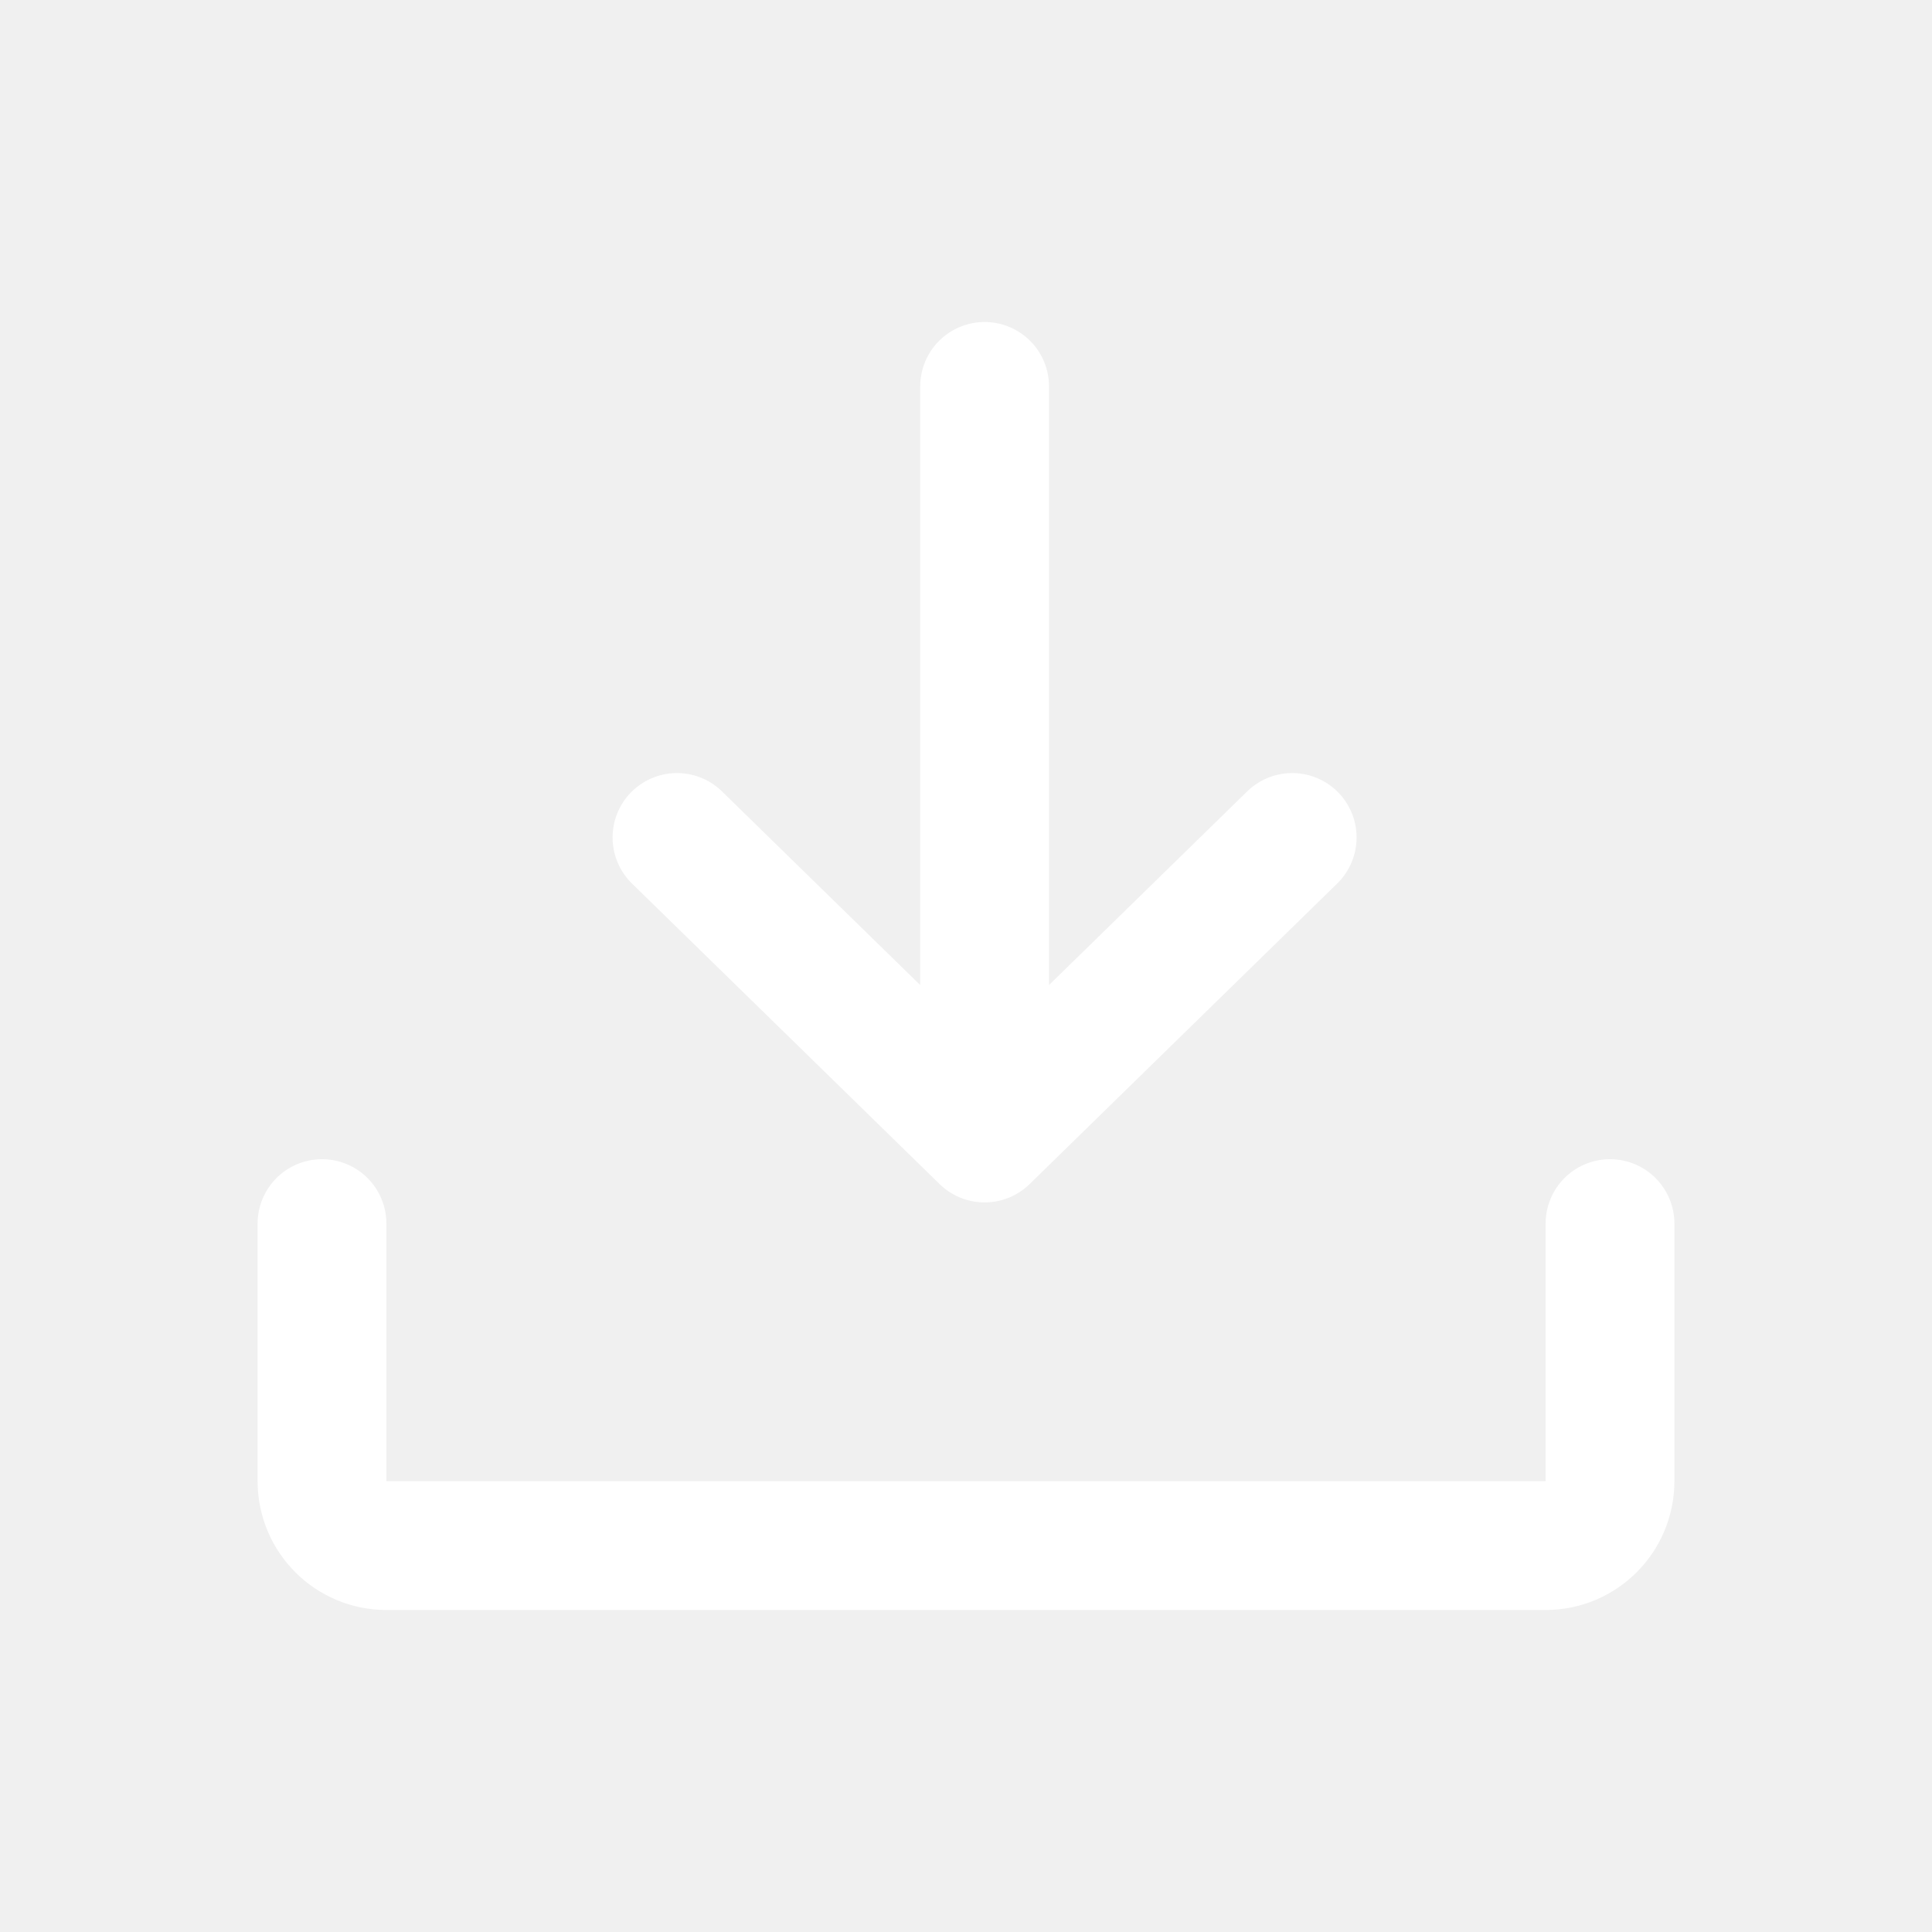
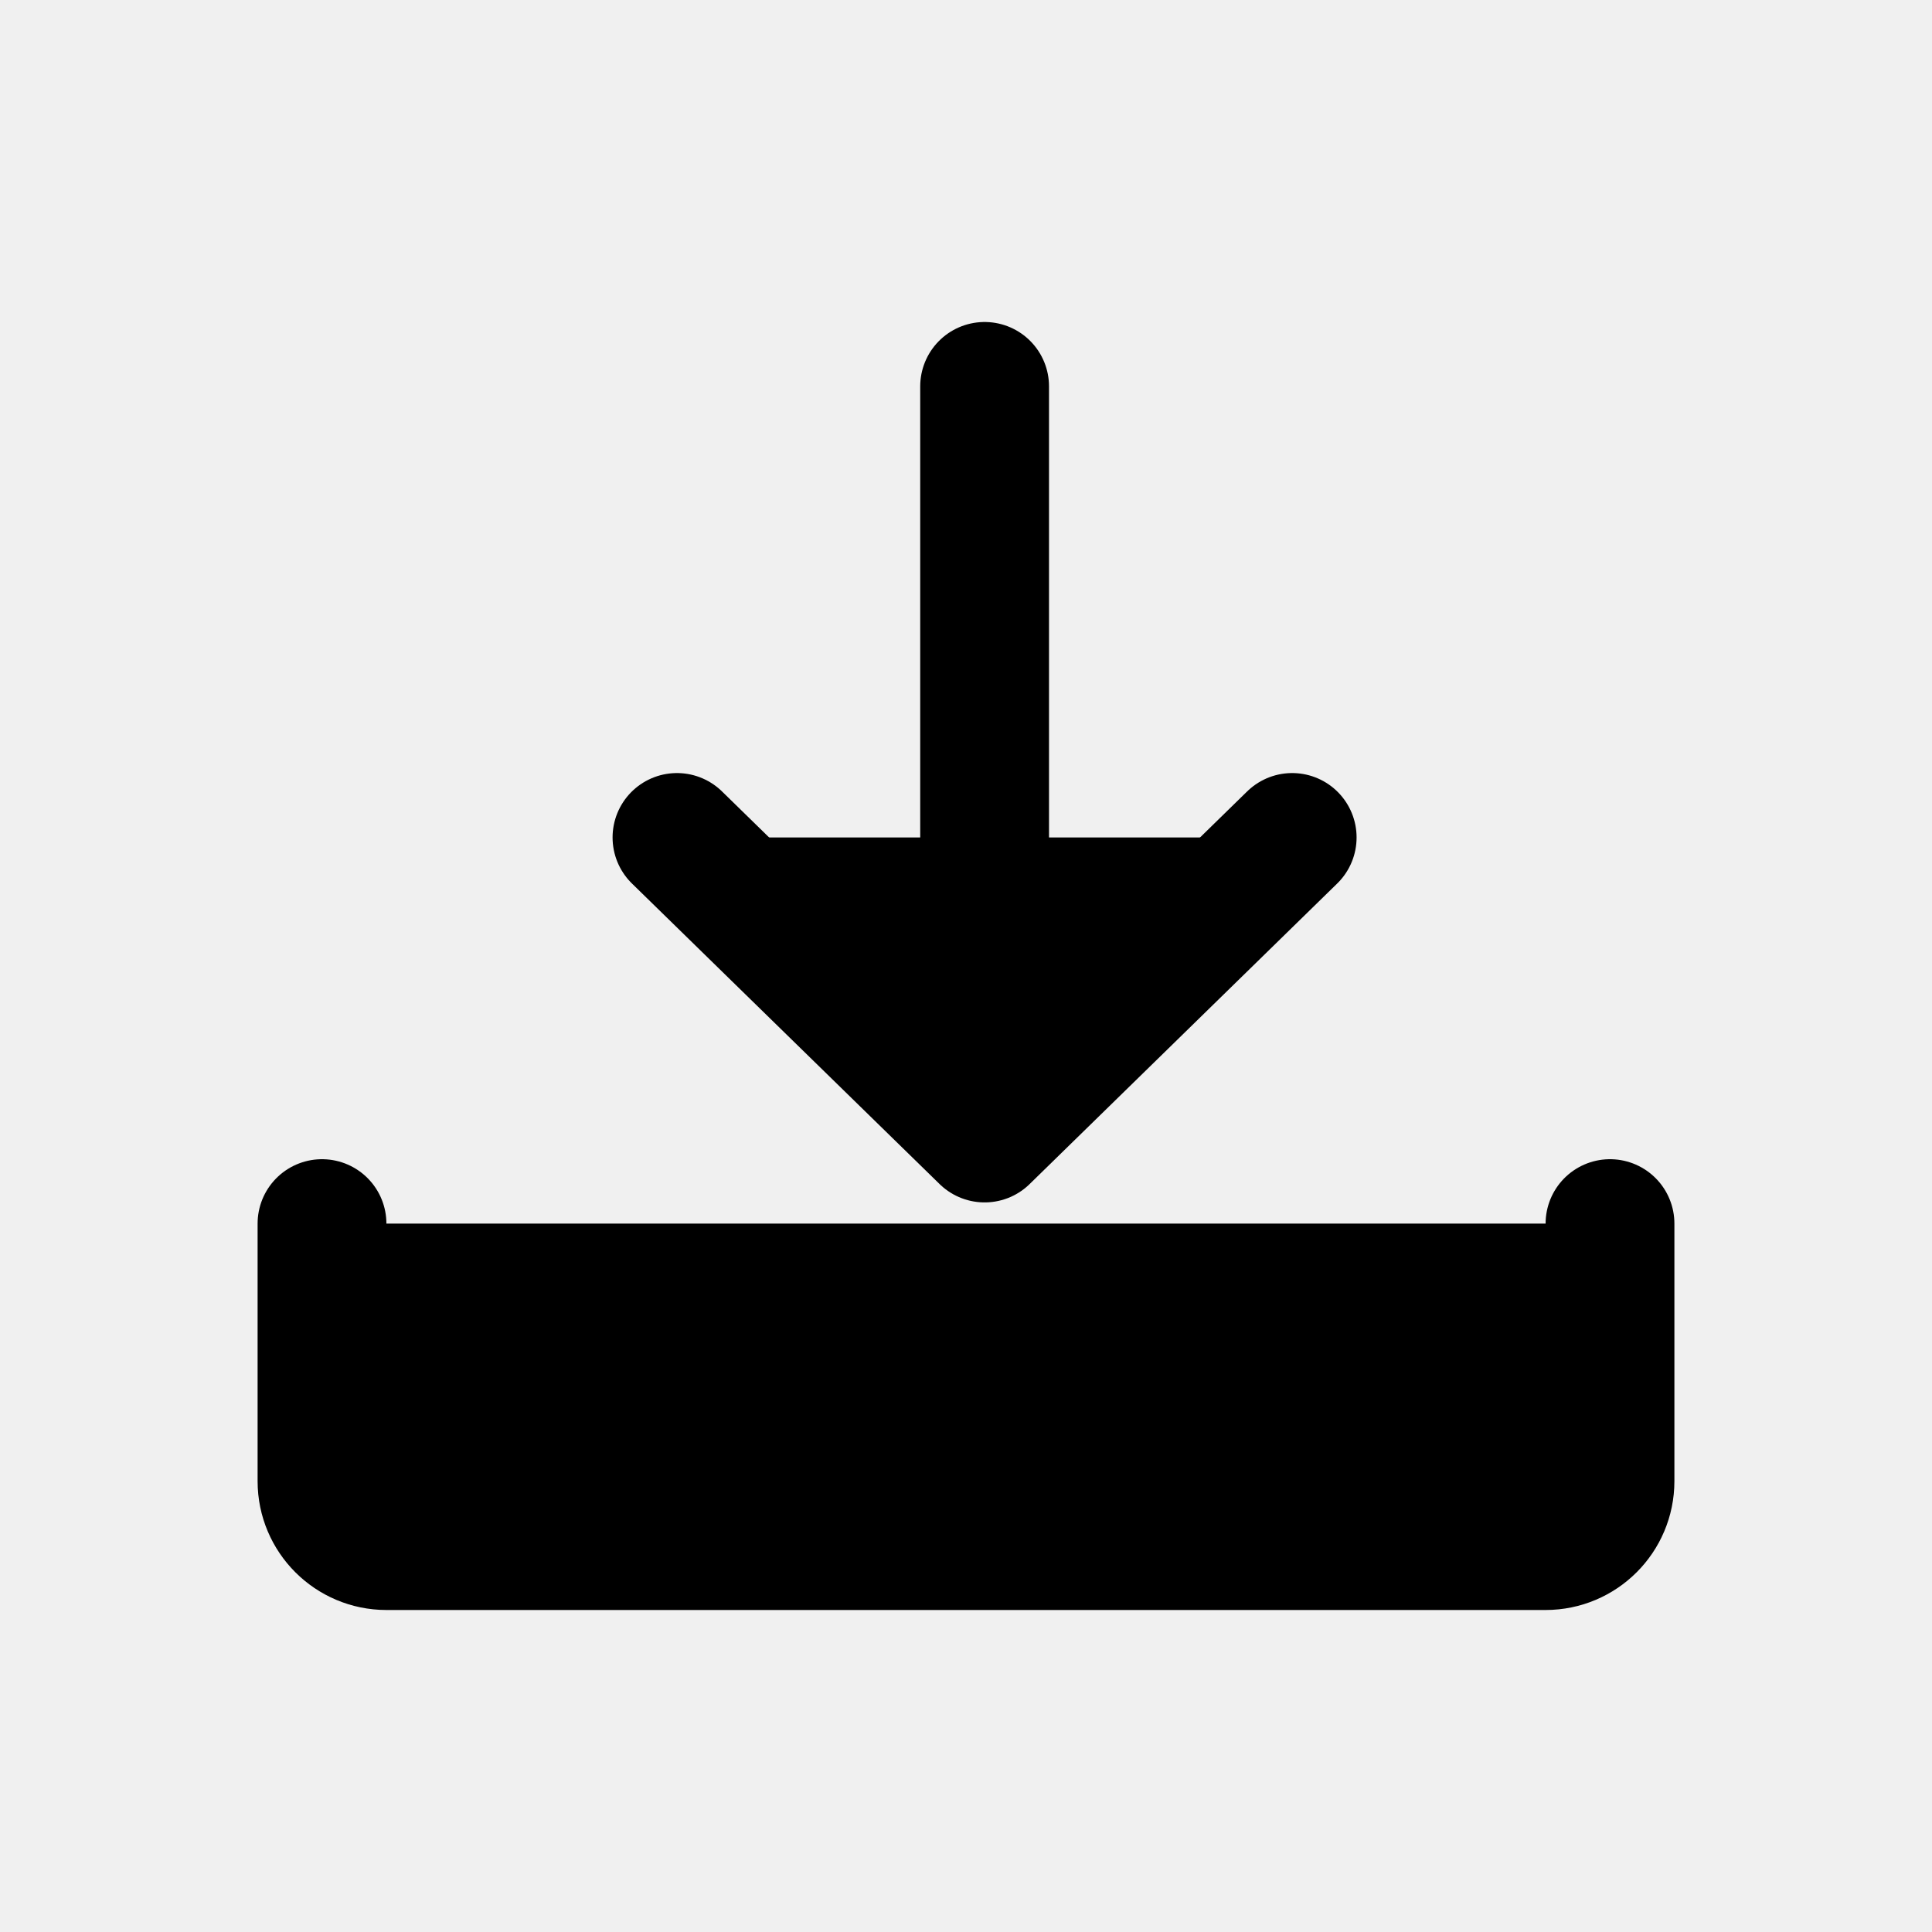
- <svg xmlns="http://www.w3.org/2000/svg" width="30" height="30" viewBox="0 0 30 30" fill="none">
-   <path d="M5 19V23C5 23.552 5.448 24 6 24H24C24.552 24 25 23.552 25 23V19" stroke="white" stroke-width="2" stroke-linecap="round" stroke-linejoin="round" />
-   <path d="M15.289 16.715L15.289 6" stroke="white" stroke-width="2" stroke-linecap="round" stroke-linejoin="round" />
-   <path d="M20.065 13.004L15.289 17.671L10.512 13.004" stroke="white" stroke-width="2" stroke-linecap="round" stroke-linejoin="round" />
+ <svg xmlns="http://www.w3.org/2000/svg" width="30" height="30" viewBox="0 0 30 30" fill="#000">
+   <path d="M5 19V23C5 23.552 5.448 24 6 24H24C24.552 24 25 23.552 25 23V19" stroke="#000" stroke-width="2" stroke-linecap="round" stroke-linejoin="round" />
+   <path d="M15.289 16.715L15.289 6" stroke="#000" stroke-width="2" stroke-linecap="round" stroke-linejoin="round" />
+   <path d="M20.065 13.004L15.289 17.671L10.512 13.004" stroke="#000" stroke-width="2" stroke-linecap="round" stroke-linejoin="round" />
</svg>
